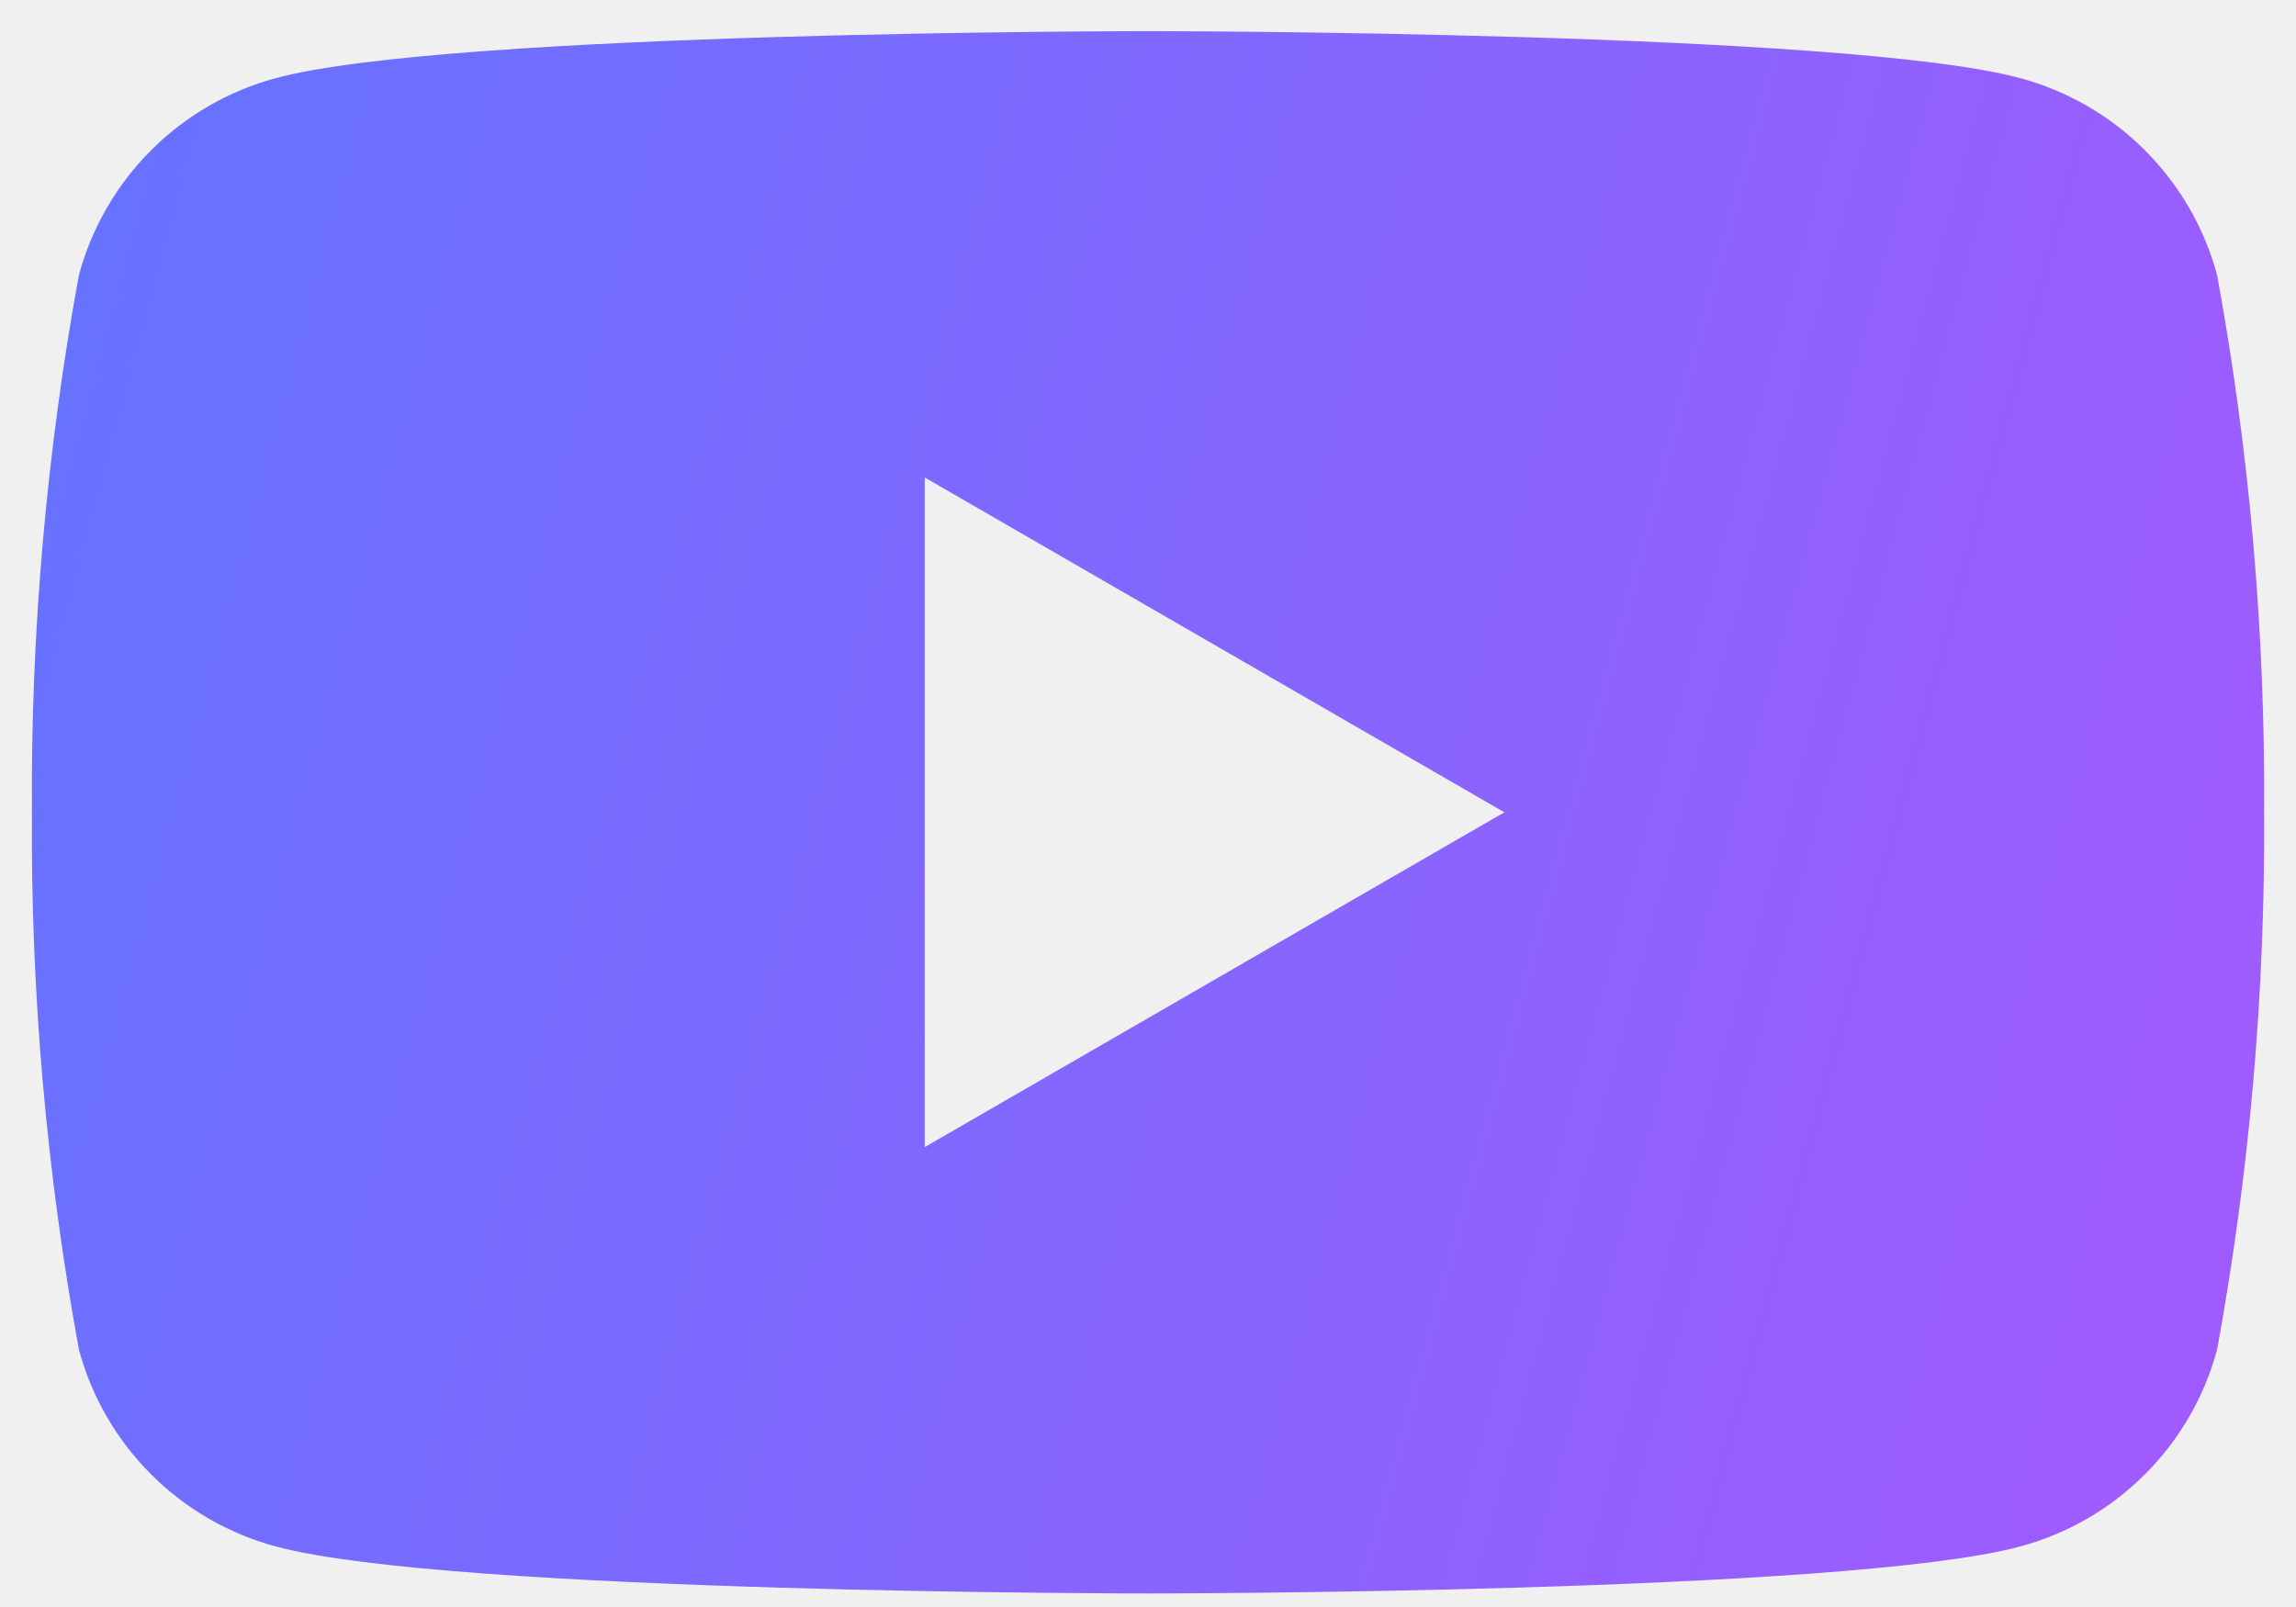
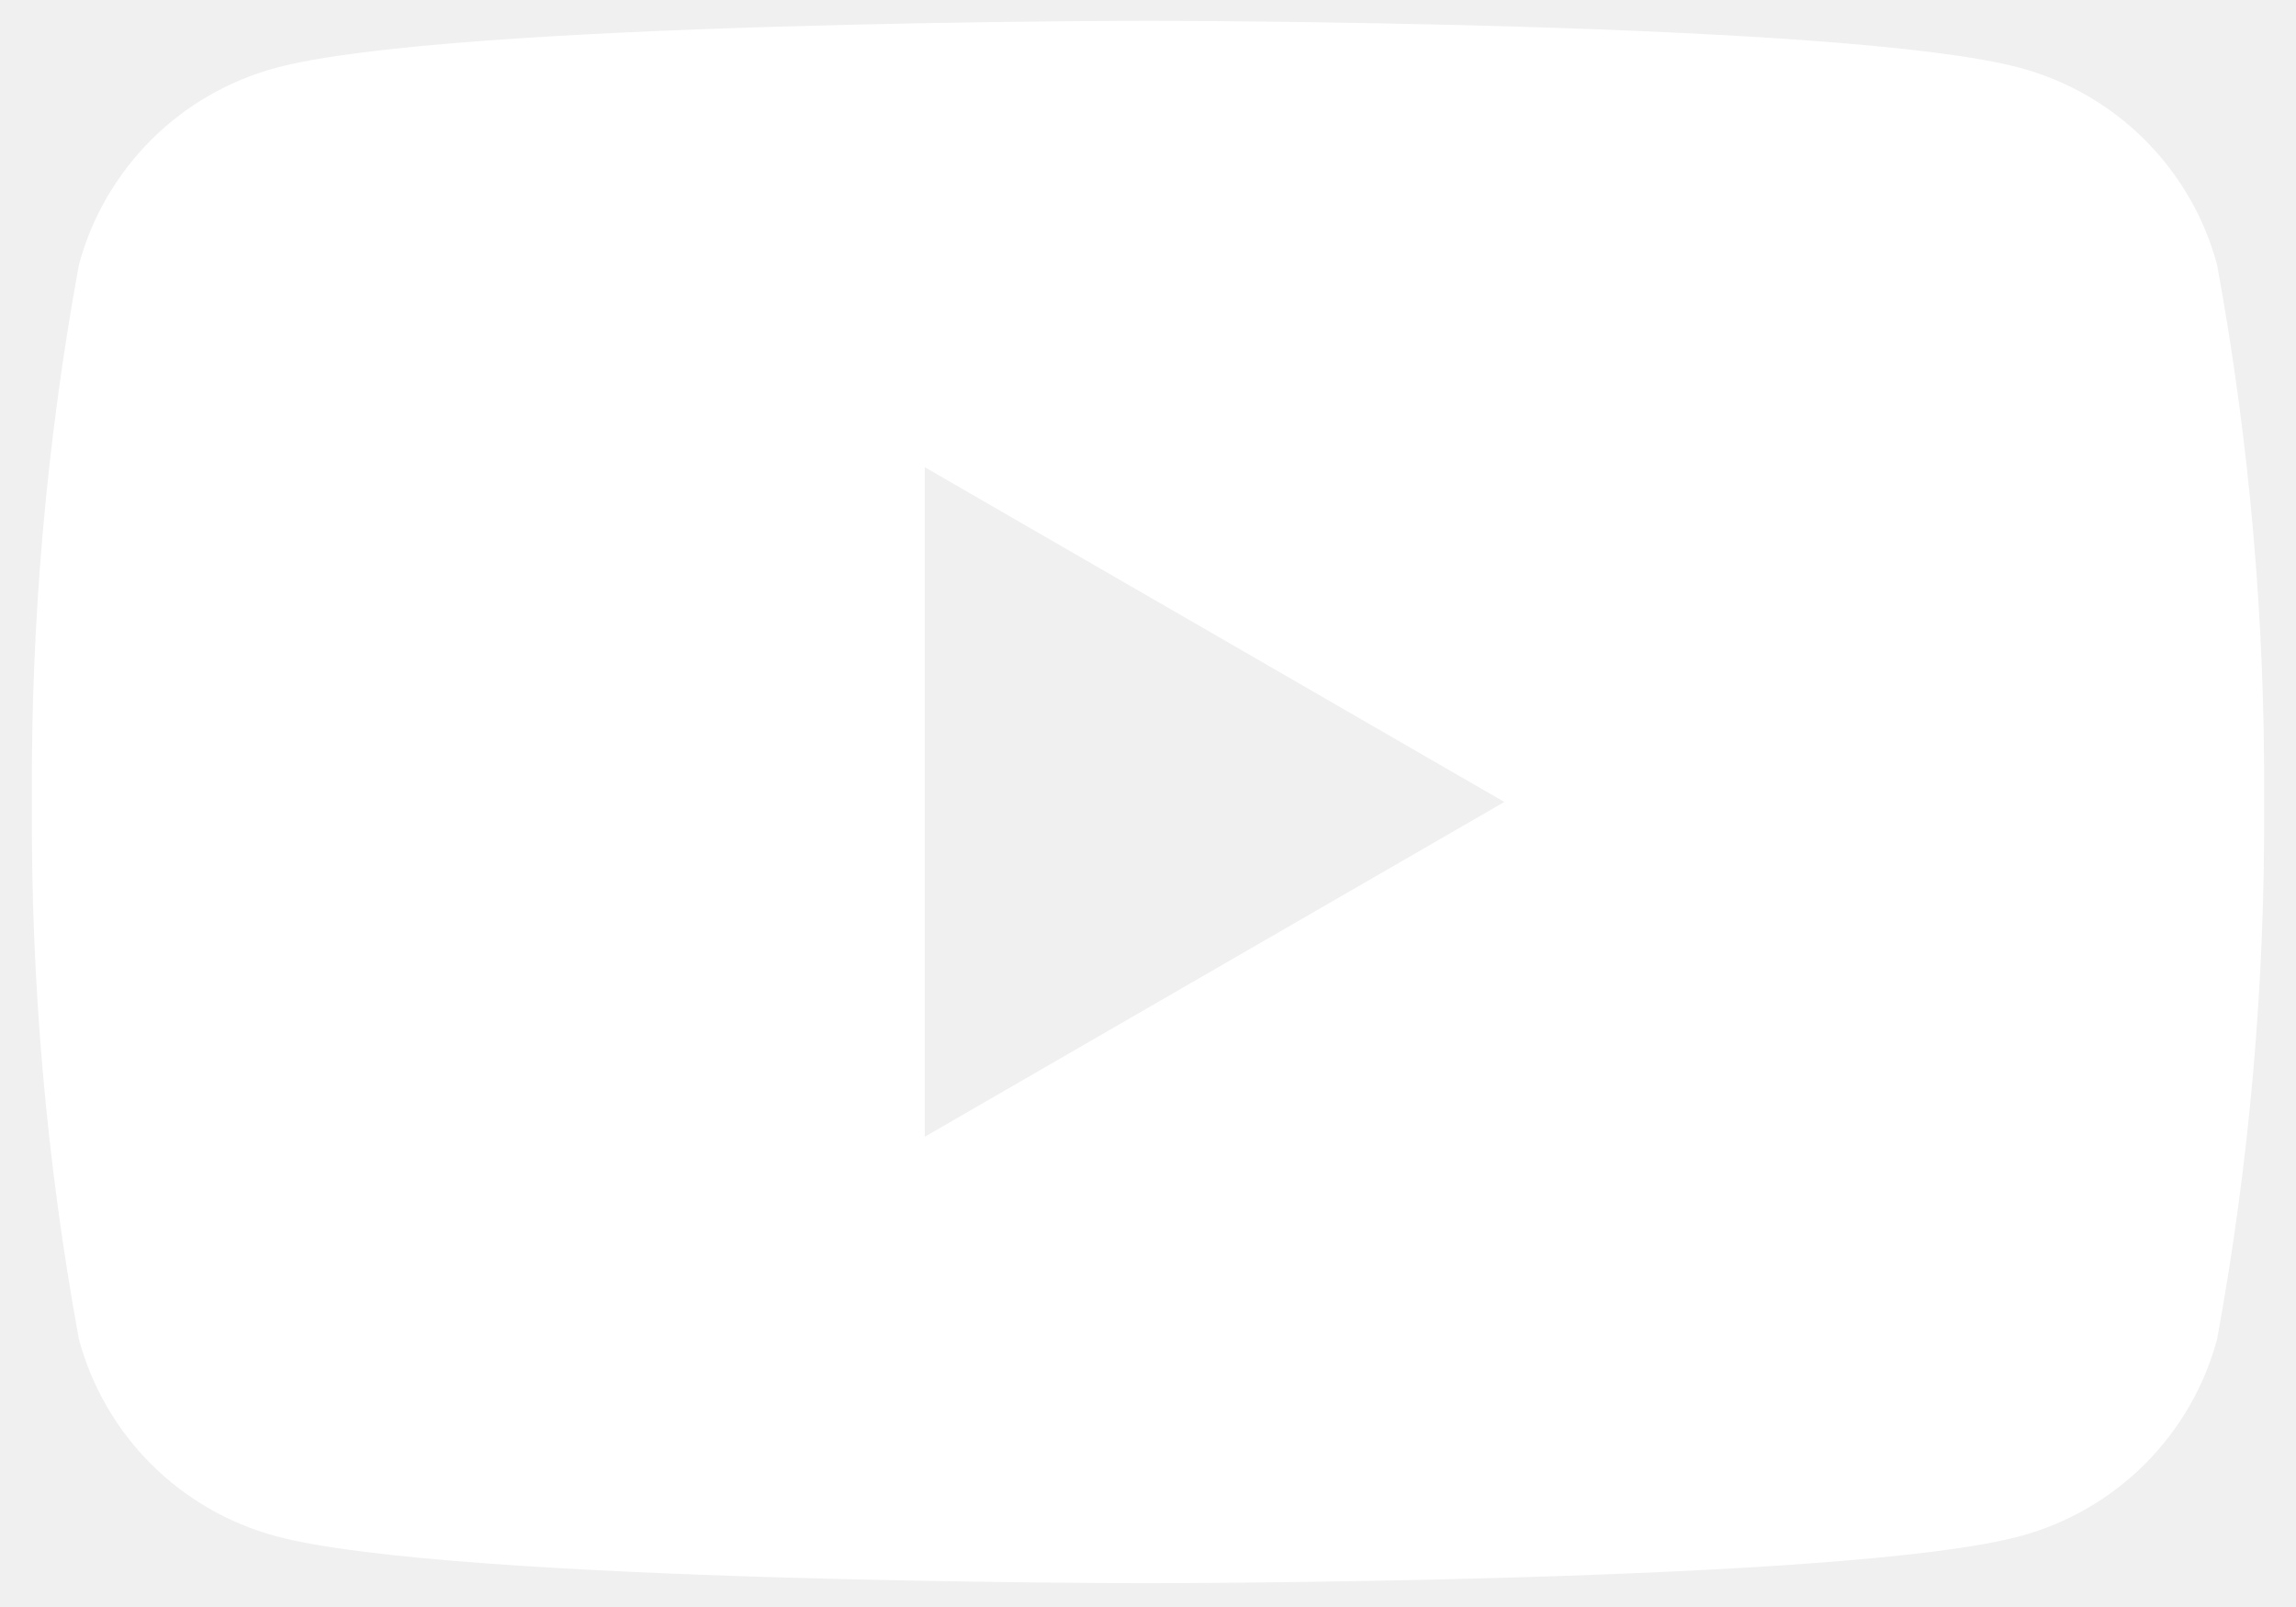
<svg xmlns="http://www.w3.org/2000/svg" width="30" height="21" viewBox="0 0 30 21" fill="none">
-   <path d="M28.969 3.594C28.803 2.978 28.478 2.416 28.026 1.964C27.575 1.512 27.012 1.187 26.396 1.021C24.125 0.407 15 0.407 15 0.407C15 0.407 5.875 0.407 3.604 1.021C2.988 1.187 2.425 1.512 1.974 1.964C1.522 2.416 1.197 2.978 1.031 3.594C0.607 5.91 0.401 8.261 0.417 10.615C0.401 12.97 0.607 15.32 1.031 17.636C1.197 18.253 1.522 18.815 1.974 19.266C2.425 19.718 2.988 20.043 3.604 20.209C5.875 20.823 15 20.823 15 20.823C15 20.823 24.125 20.823 26.396 20.209C27.012 20.043 27.575 19.718 28.026 19.266C28.478 18.815 28.803 18.253 28.969 17.636C29.393 15.32 29.599 12.97 29.583 10.615C29.599 8.261 29.393 5.91 28.969 3.594ZM12.083 14.99V6.24L19.656 10.615L12.083 14.99Z" fill="url(#paint0_linear_7213_6481)" />
-   <defs>
-     <linearGradient id="paint0_linear_7213_6481" x1="0.416" y1="0.407" x2="32.74" y2="9.129" gradientUnits="userSpaceOnUse">
-       <stop stop-color="#6473FF" />
-       <stop offset="1" stop-color="#A35AFF" />
-     </linearGradient>
-   </defs>
+   <path d="M28.969 3.46C28.803 2.843 28.478 2.281 28.026 1.829C27.575 1.378 27.012 1.053 26.396 0.887C24.125 0.272 15 0.272 15 0.272C15 0.272 5.875 0.272 3.604 0.887C2.988 1.053 2.425 1.378 1.974 1.829C1.522 2.281 1.197 2.843 1.031 3.46C0.607 5.776 0.401 8.126 0.417 10.48C0.401 12.835 0.607 15.185 1.031 17.501C1.197 18.118 1.522 18.68 1.974 19.132C2.425 19.583 2.988 19.908 3.604 20.074C5.875 20.689 15 20.689 15 20.689C15 20.689 24.125 20.689 26.396 20.074C27.012 19.908 27.575 19.583 28.026 19.132C28.478 18.68 28.803 18.118 28.969 17.501C29.393 15.185 29.599 12.835 29.583 10.48C29.599 8.126 29.393 5.776 28.969 3.46ZM12.083 14.855V6.105L19.656 10.48L12.083 14.855Z" fill="white" />
</svg>
